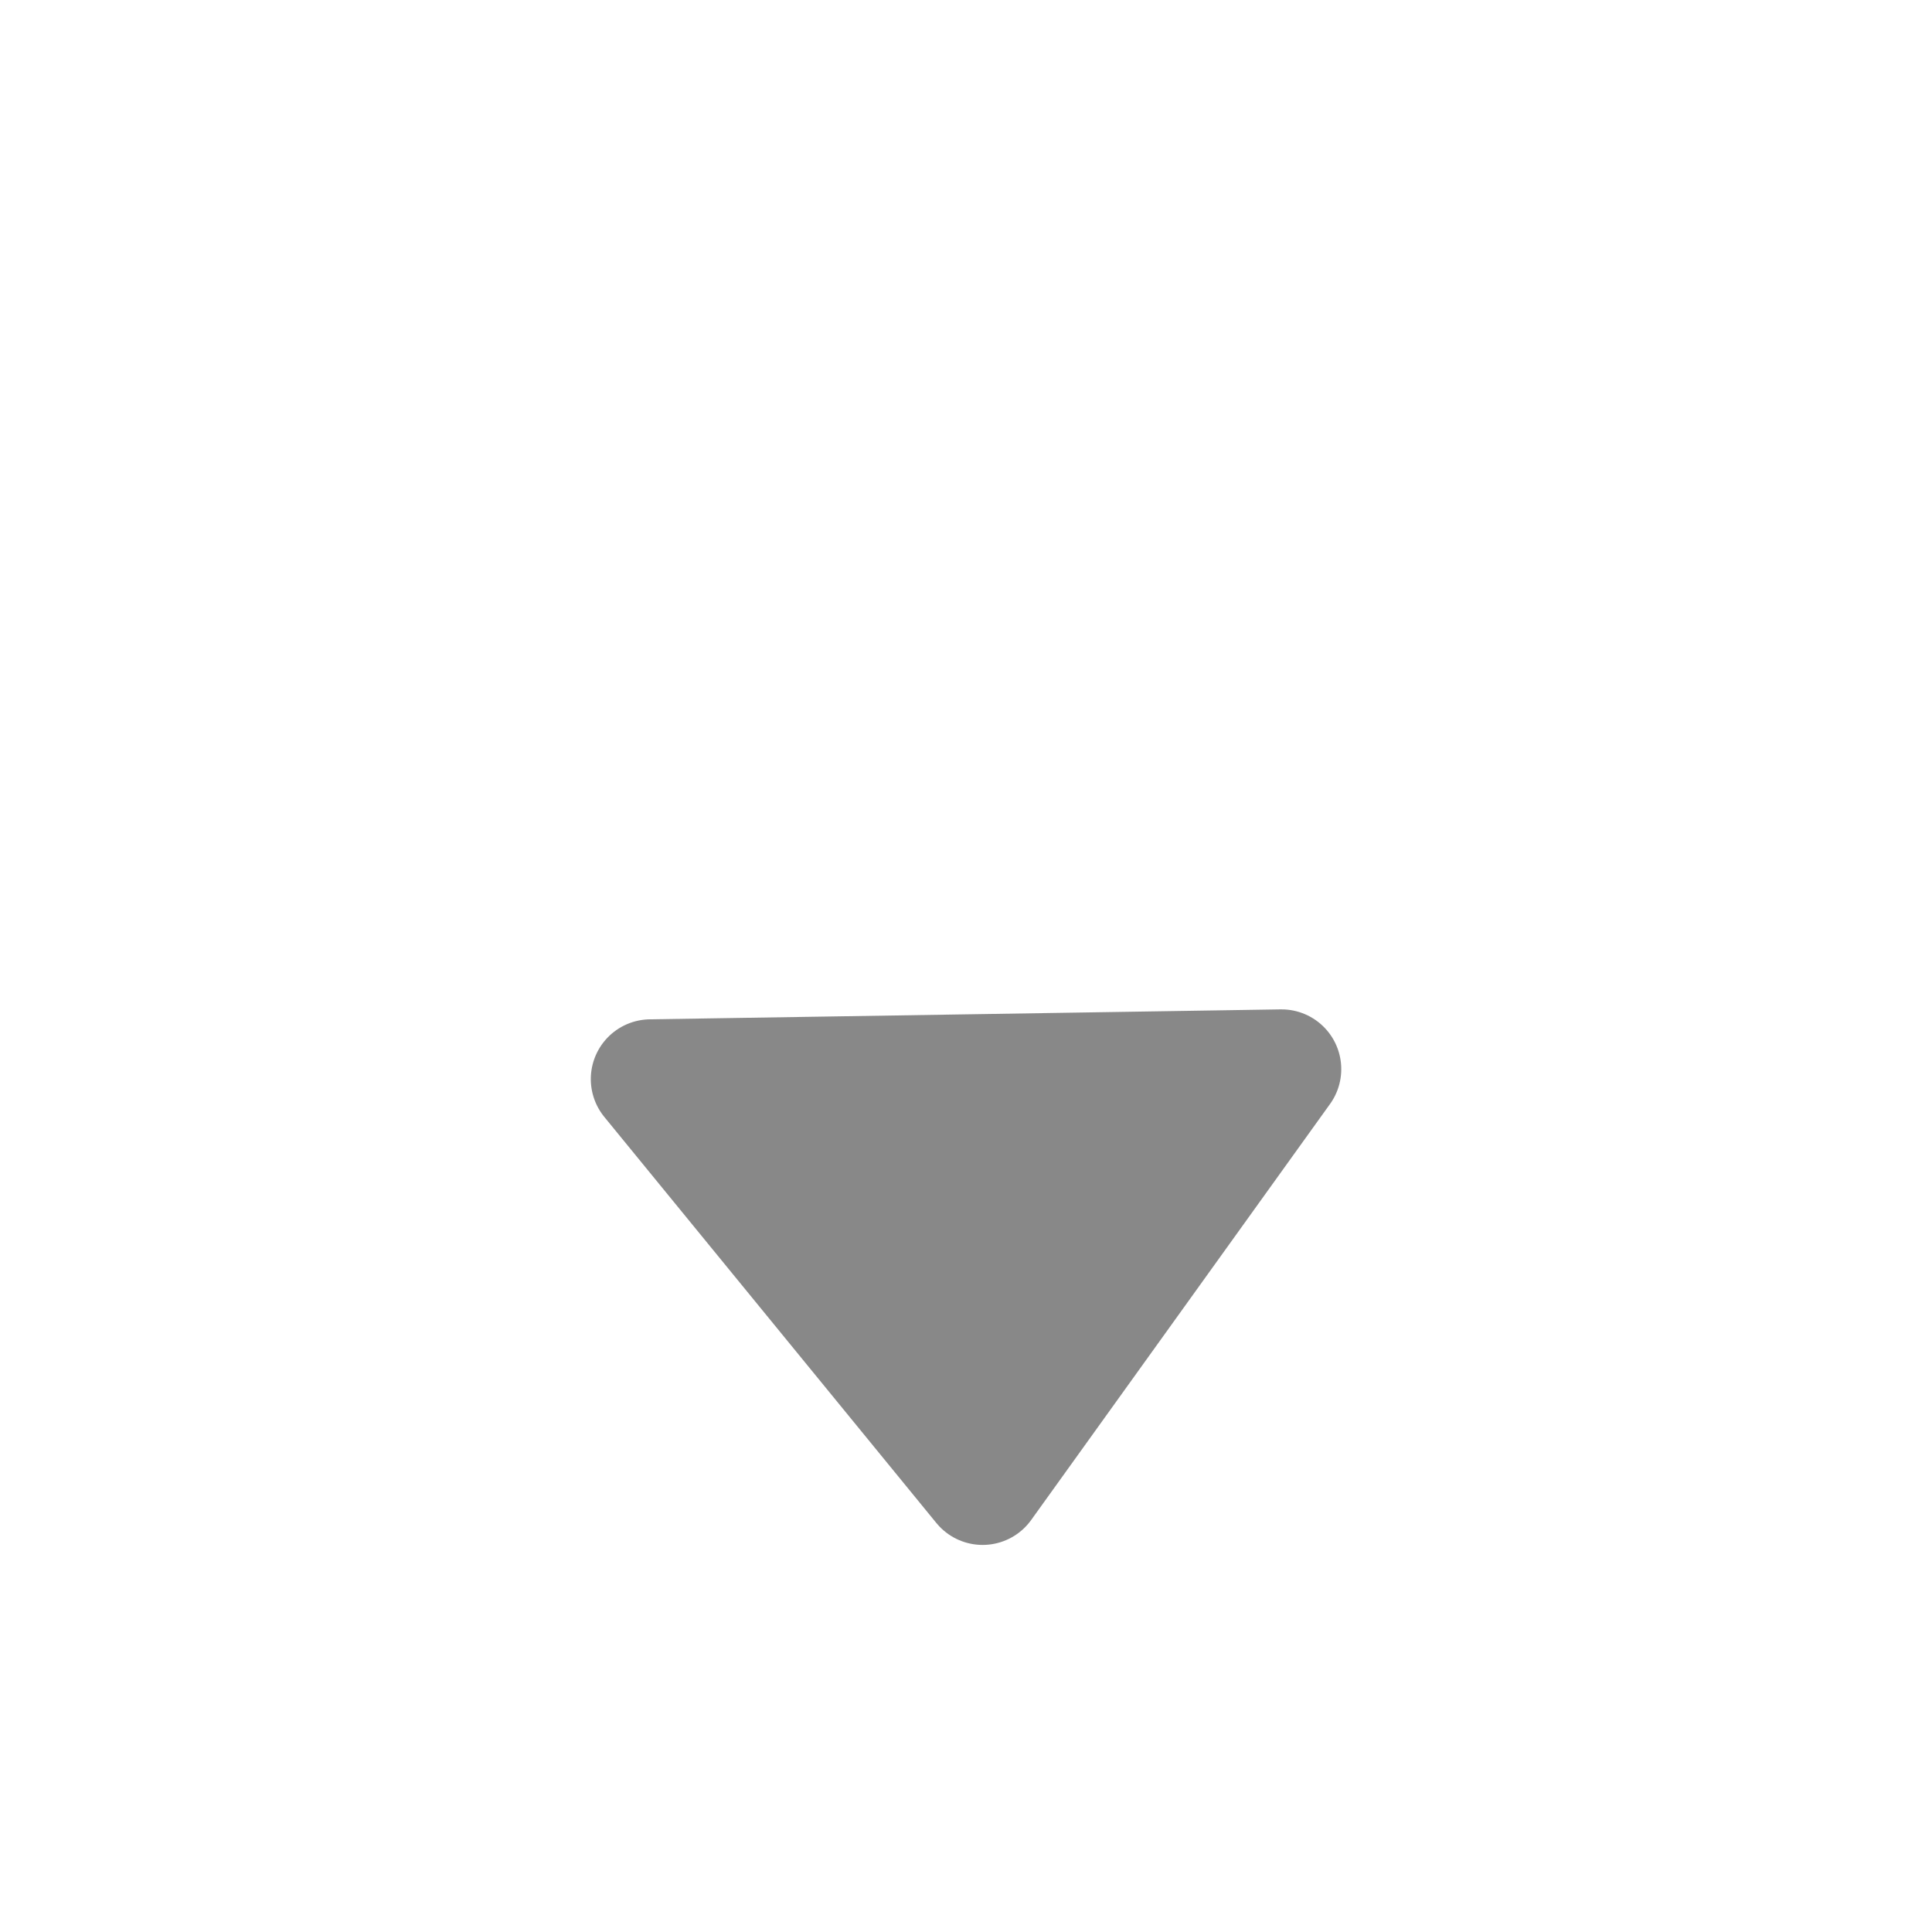
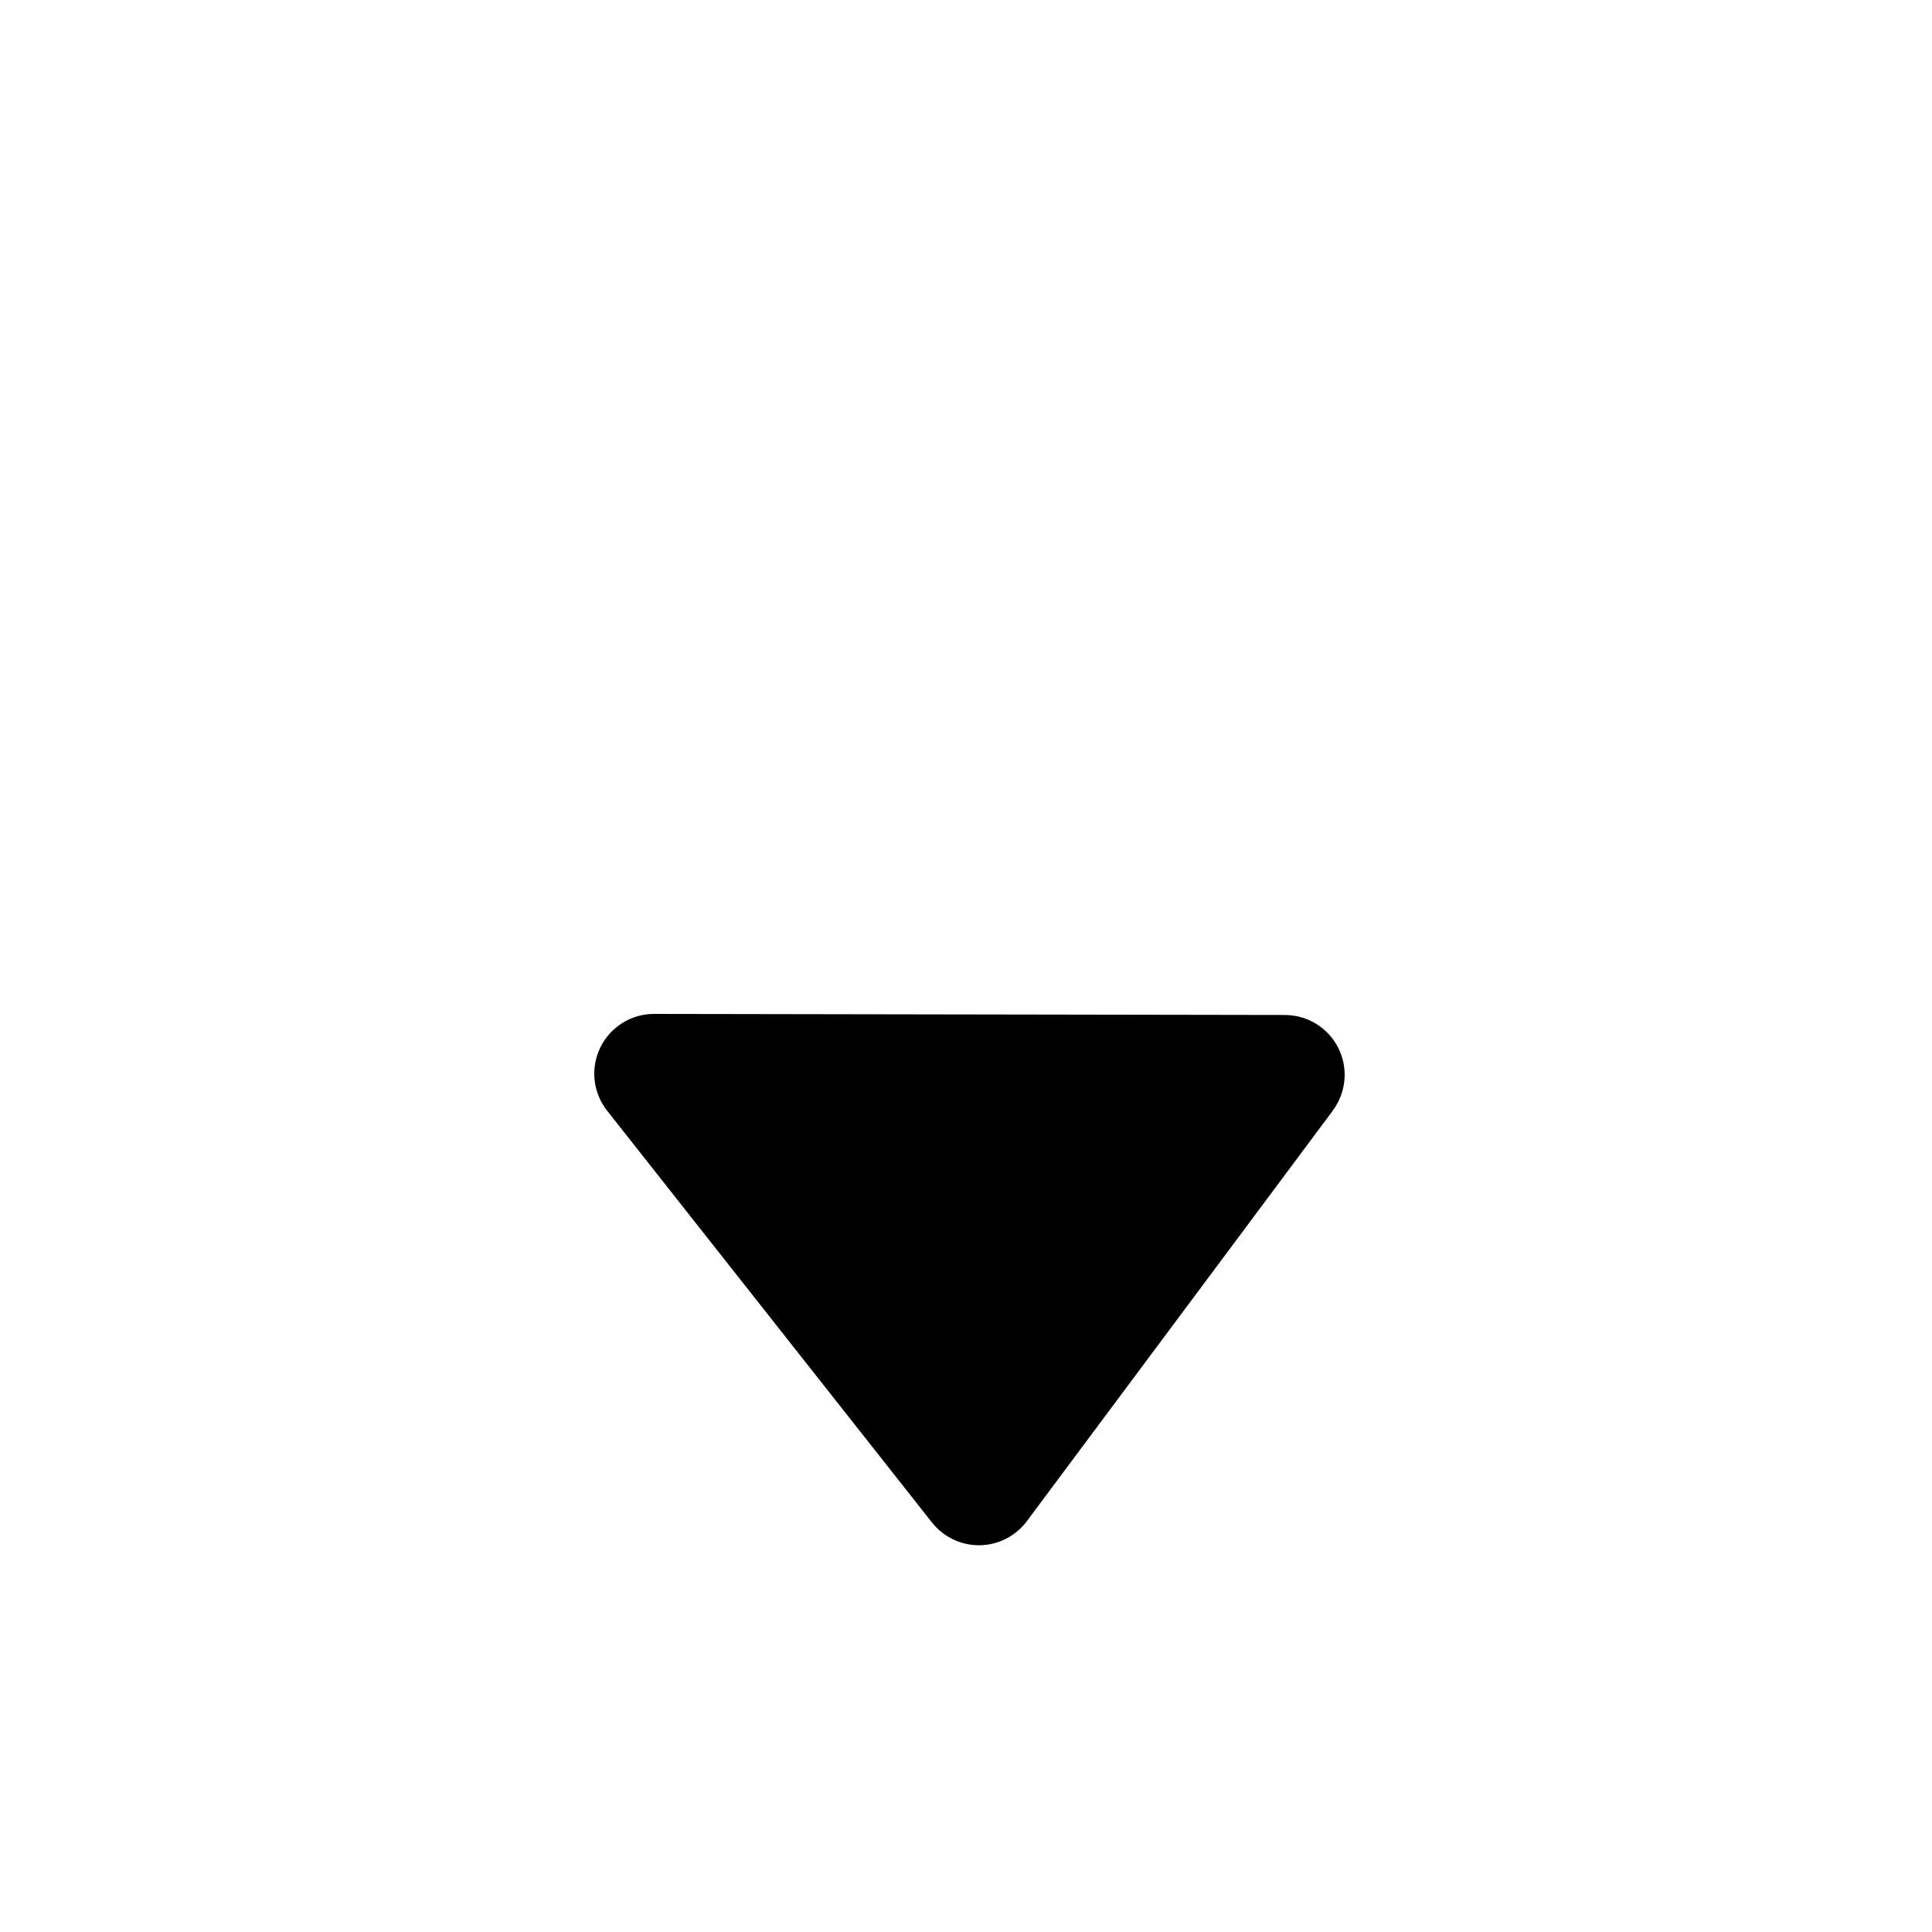
<svg xmlns="http://www.w3.org/2000/svg" version="1.0" viewBox="0 0 60 60">
-   <path d="m39.797 33.204-9.281 12.919-10.312-12.611 19.594-0.309z" fill="#888" fill-rule="evenodd" stroke="#888" stroke-linecap="round" stroke-linejoin="round" stroke-width="3.712" />
+   <path d="m 39.912,31.521 -19.598,-0.033 a 1.856,1.856 0 0 0 -1.459,3.006 l 10.089,12.789 a 1.856,1.856 0 0 0 2.946,-0.042 l 9.505,-12.754 -0.012,0.012 a 1.856,1.856 0 0 0 -1.472,-2.977 z" />
</svg>
